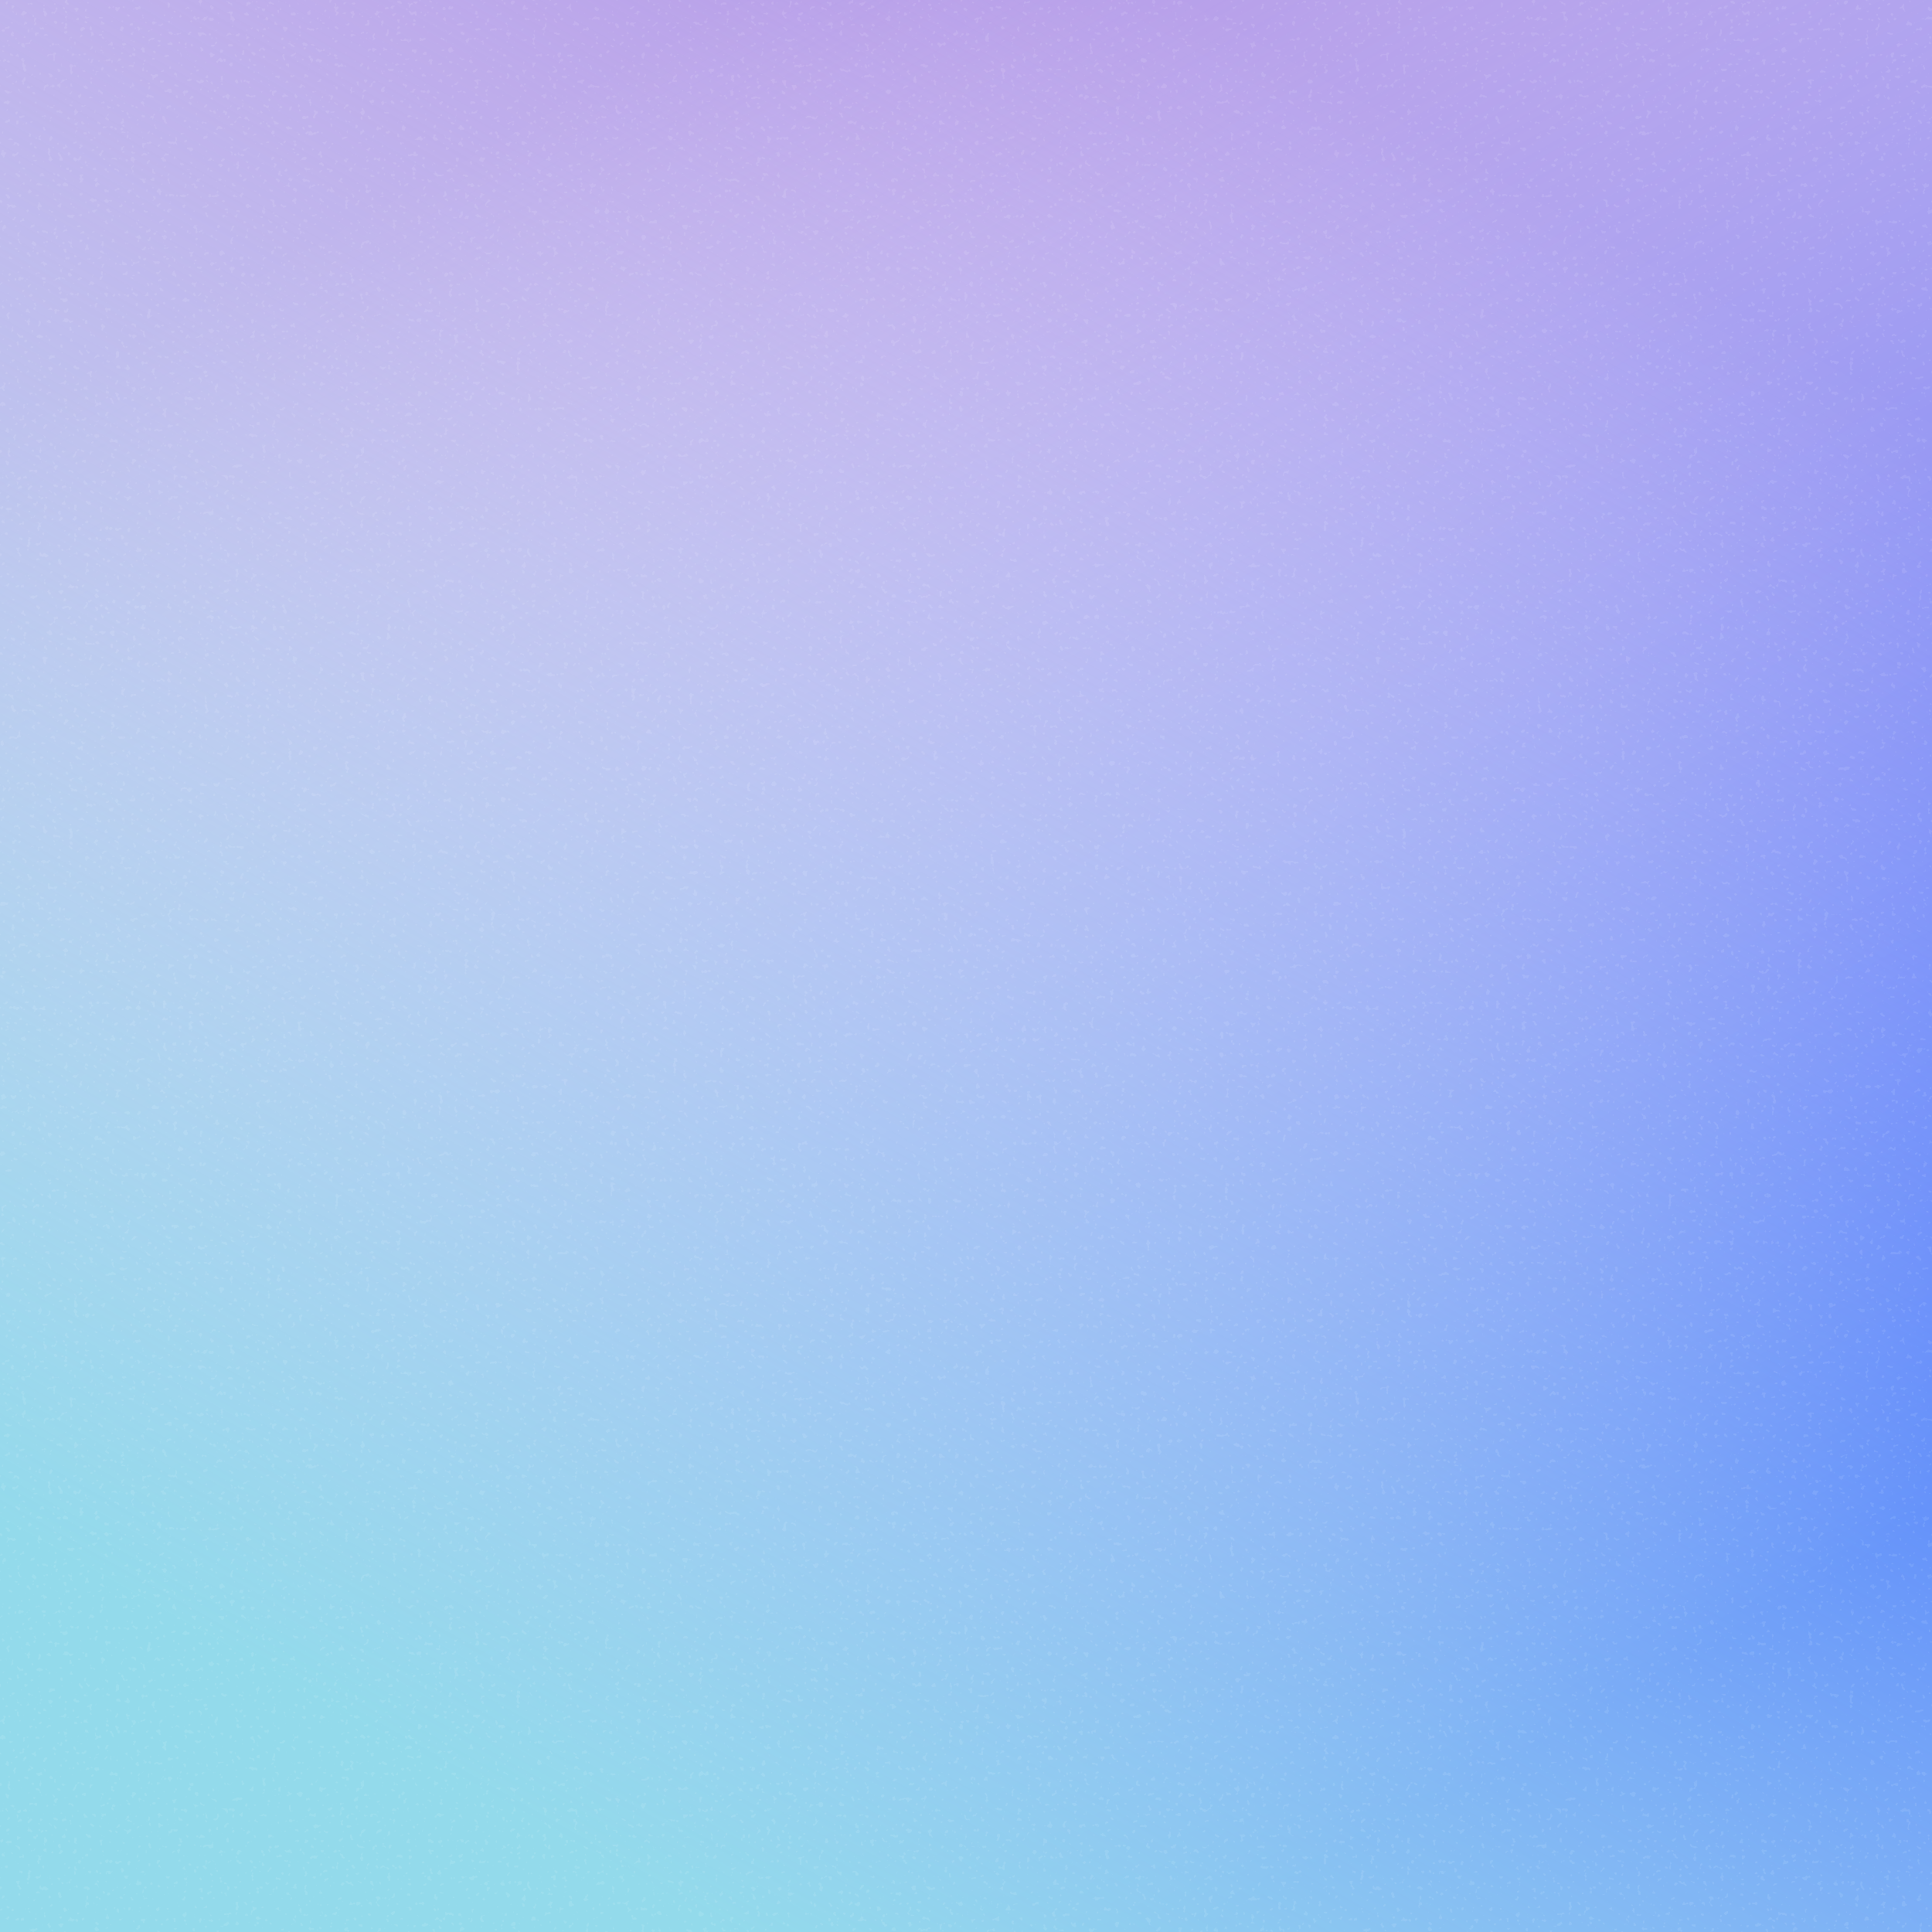
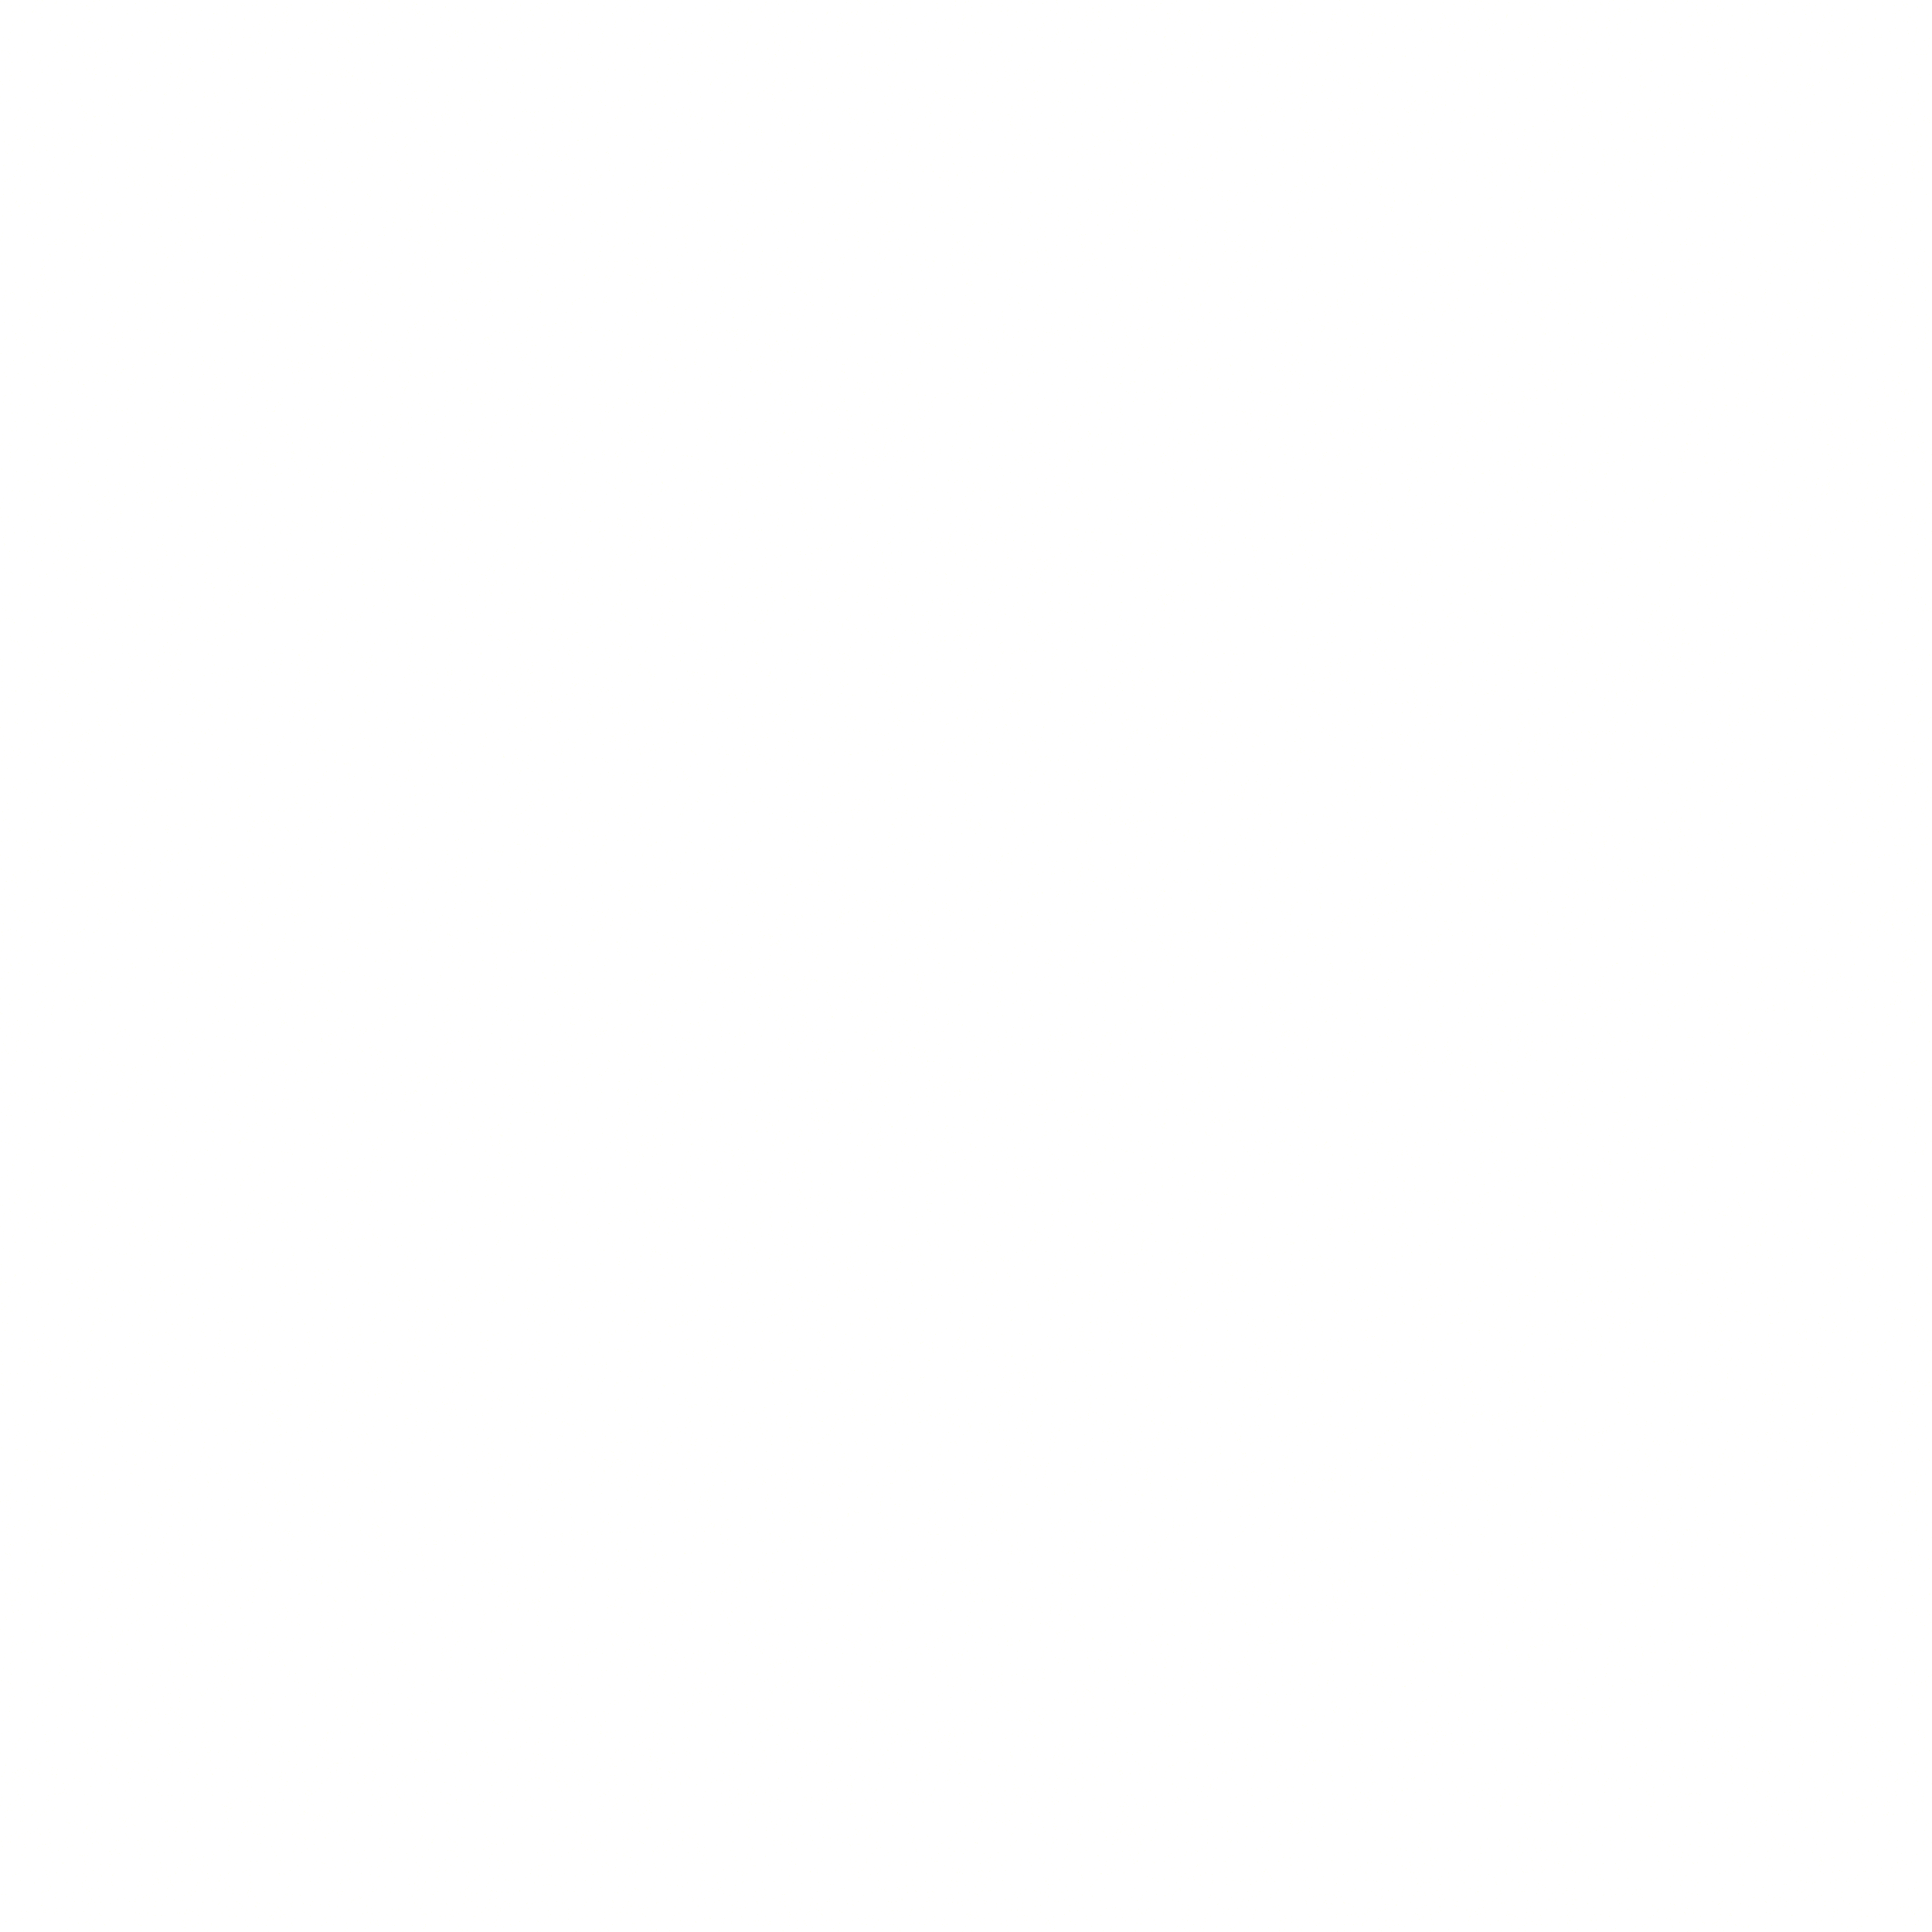
<svg xmlns="http://www.w3.org/2000/svg" version="1.1" viewBox="0 0 700 700" width="700" height="700">
  <defs>
-     <linearGradient gradientTransform="rotate(-150, 0.5, 0.5)" x1="50%" y1="0%" x2="50%" y2="100%" id="gggrain-gradient2">
-       <stop stop-color="hsl(192, 69%, 75%)" stop-opacity="1" offset="-0%" />
-       <stop stop-color="rgba(255,255,255,0)" stop-opacity="0" offset="100%" />
-     </linearGradient>
-     <linearGradient gradientTransform="rotate(150, 0.5, 0.5)" x1="50%" y1="0%" x2="50%" y2="100%" id="gggrain-gradient3">
-       <stop stop-color="hsl(227, 100%, 50%)" stop-opacity="1" />
-       <stop stop-color="rgba(255,255,255,0)" stop-opacity="0" offset="100%" />
-     </linearGradient>
-     <filter id="gggrain-filter" x="-20%" y="-20%" width="140%" height="140%" filterUnits="objectBoundingBox" primitiveUnits="userSpaceOnUse" color-interpolation-filters="sRGB">
-       <feTurbulence type="fractalNoise" baseFrequency="0.53" numOctaves="2" seed="2" stitchTiles="stitch" x="0%" y="0%" width="100%" height="100%" result="turbulence" />
-       <feColorMatrix type="saturate" values="0" x="0%" y="0%" width="100%" height="100%" in="turbulence" result="colormatrix" />
-       <feComponentTransfer x="0%" y="0%" width="100%" height="100%" in="colormatrix" result="componentTransfer">
-         <feFuncR type="linear" slope="3" />
-         <feFuncG type="linear" slope="3" />
-         <feFuncB type="linear" slope="3" />
-       </feComponentTransfer>
-       <feColorMatrix x="0%" y="0%" width="100%" height="100%" in="componentTransfer" result="colormatrix2" type="matrix" values="1 0 0 0 0           0 1 0 0 0           0 0 1 0 0           0 0 0 24 -16" />
+     <filter id="nnnoise-filter" x="-20%" y="-20%" width="140%" height="140%" filterUnits="objectBoundingBox" primitiveUnits="userSpaceOnUse" color-interpolation-filters="linearRGB">
+       <feTurbulence type="fractalNoise" baseFrequency="1.3" numOctaves="4" seed="15" stitchTiles="stitch" x="0%" y="0%" width="100%" height="100%" result="turbulence" />
+       <feSpecularLighting surfaceScale="15" specularConstant="0.3" specularExponent="20" lighting-color="#e5ec86" x="0%" y="0%" width="100%" height="100%" in="turbulence" result="specularLighting">
+         <feDistantLight azimuth="3" elevation="100" />
+       </feSpecularLighting>
    </filter>
  </defs>
-   <g>
-     <rect width="100%" height="100%" fill="hsl(260, 63%, 75%)" />
-     <rect width="100%" height="100%" fill="url(#gggrain-gradient3)" />
-     <rect width="100%" height="100%" fill="url(#gggrain-gradient2)" />
-     <rect width="100%" height="100%" fill="transparent" filter="url(#gggrain-filter)" opacity="0.21" style="mix-blend-mode: soft-light" />
-   </g>
+   <rect width="700" height="700" fill="transparent" />
+   <rect width="700" height="700" fill="transparent" filter="url(#nnnoise-filter)" />
</svg>
